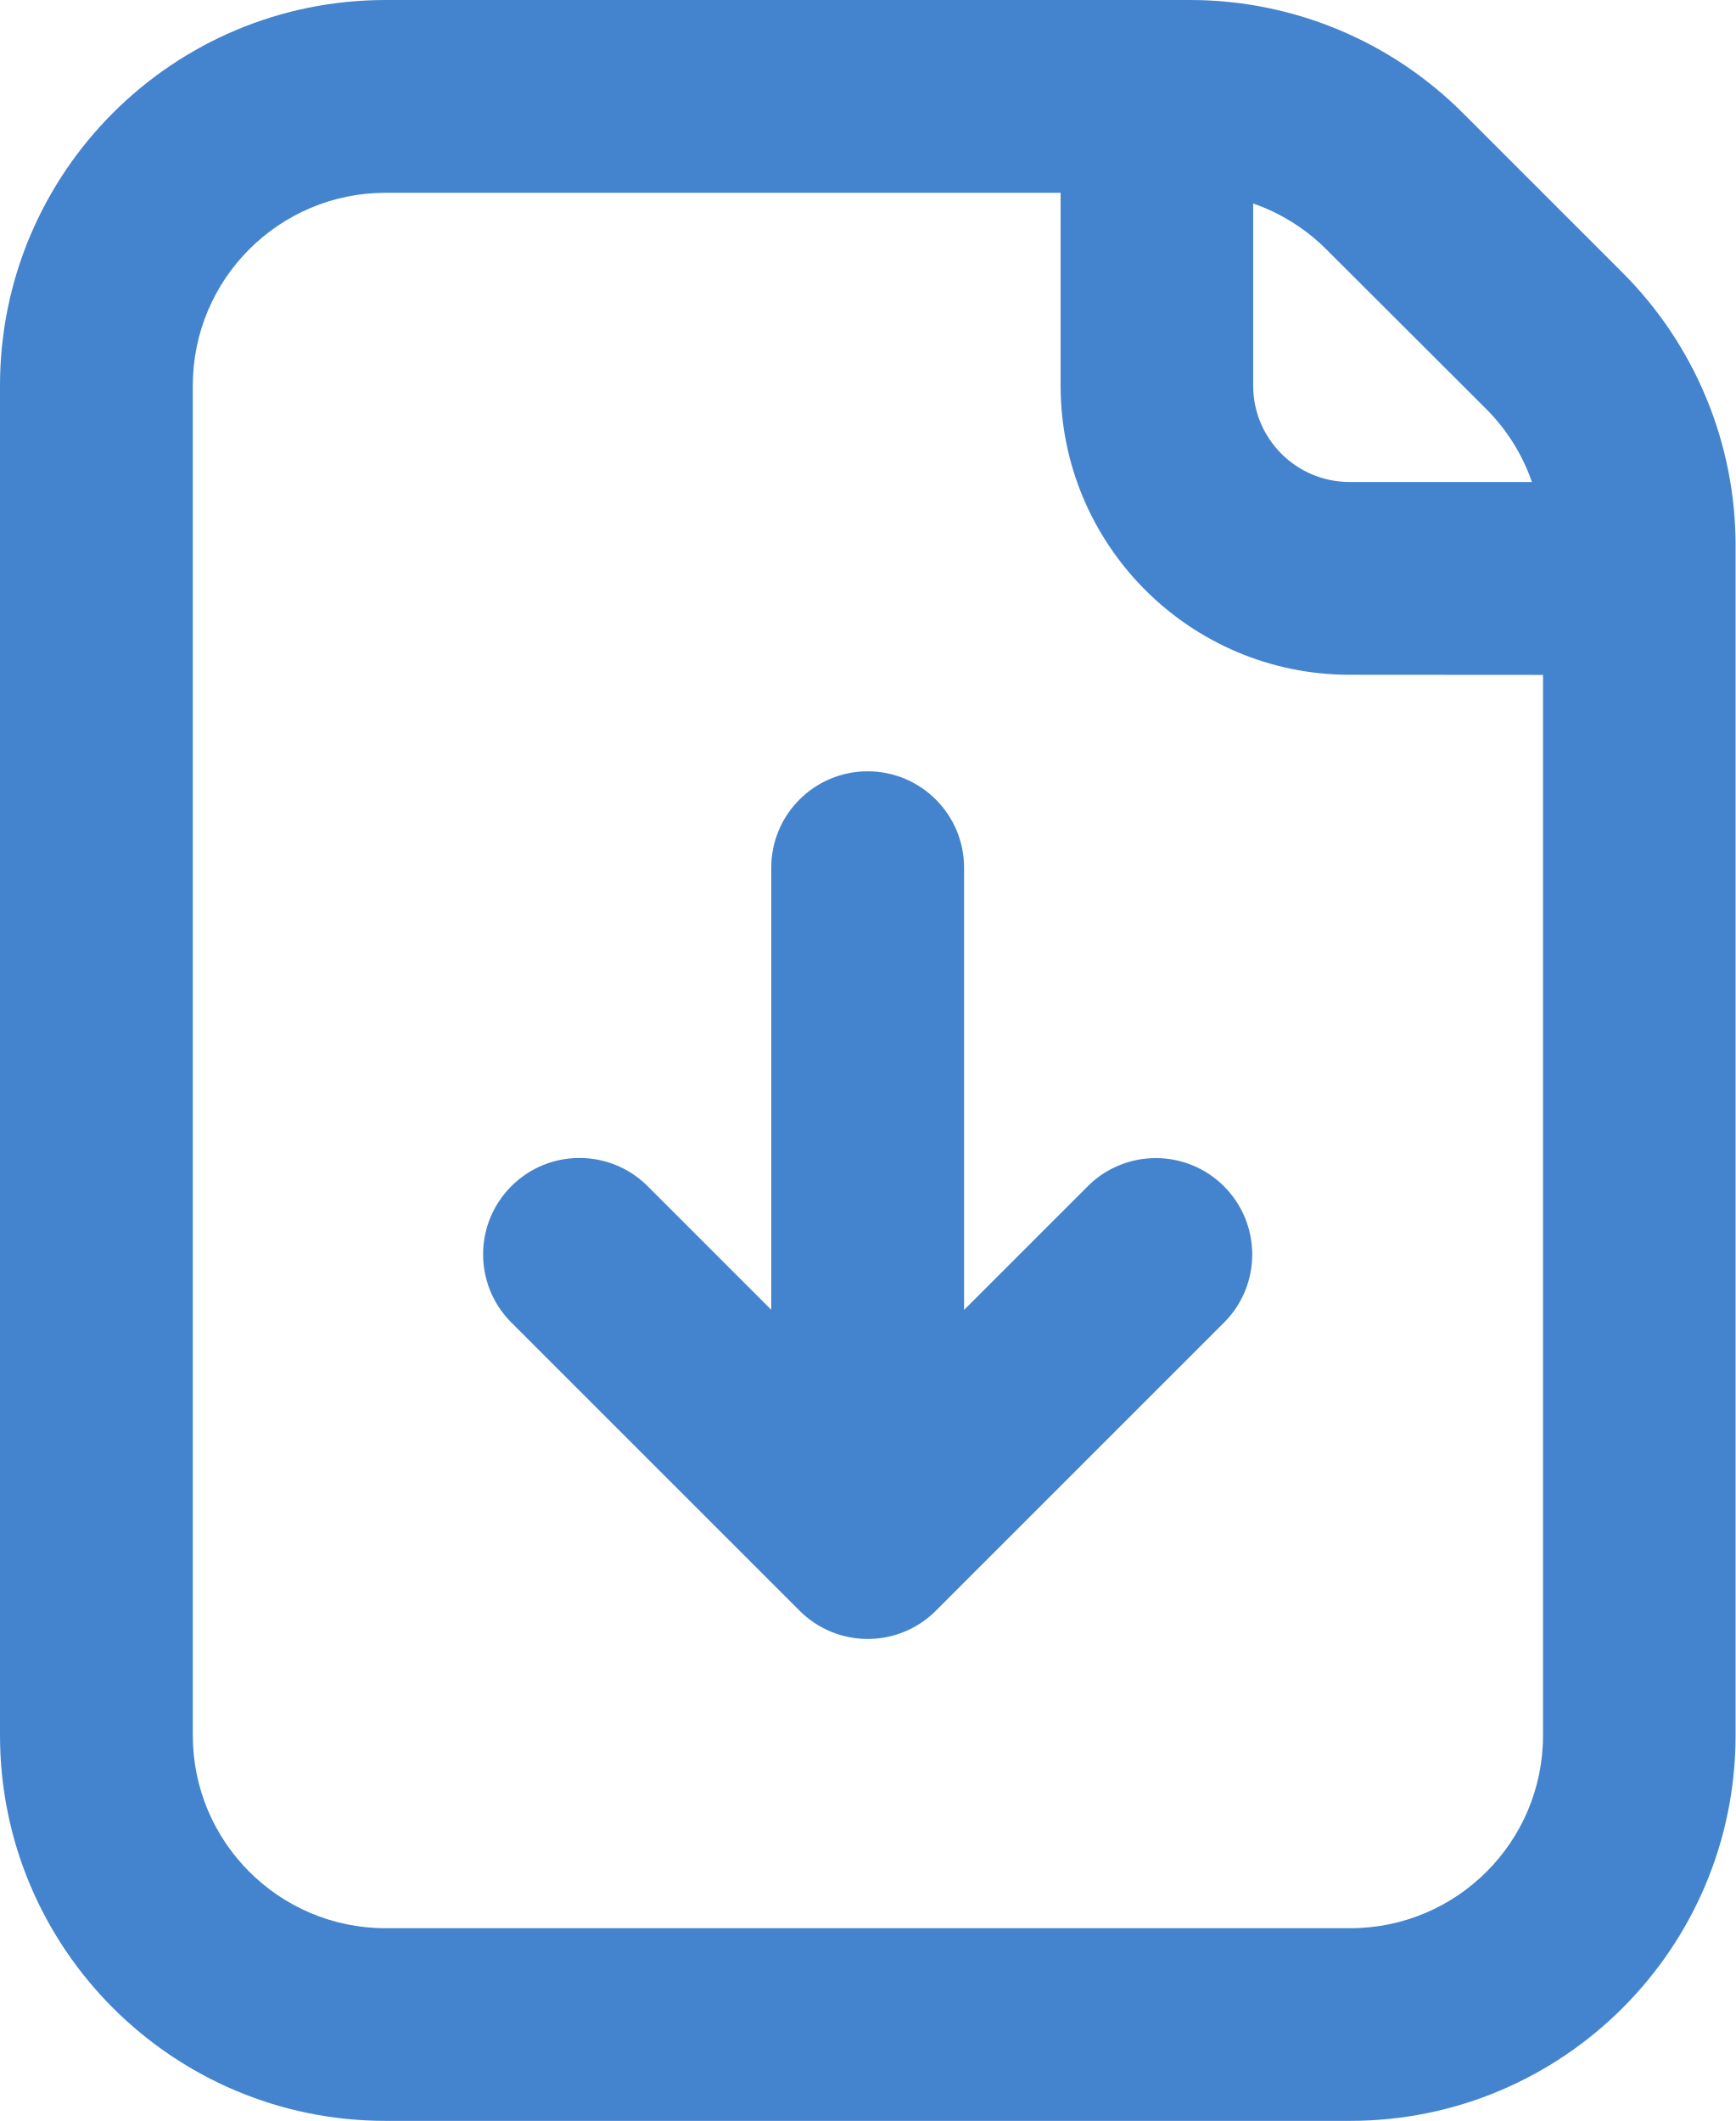
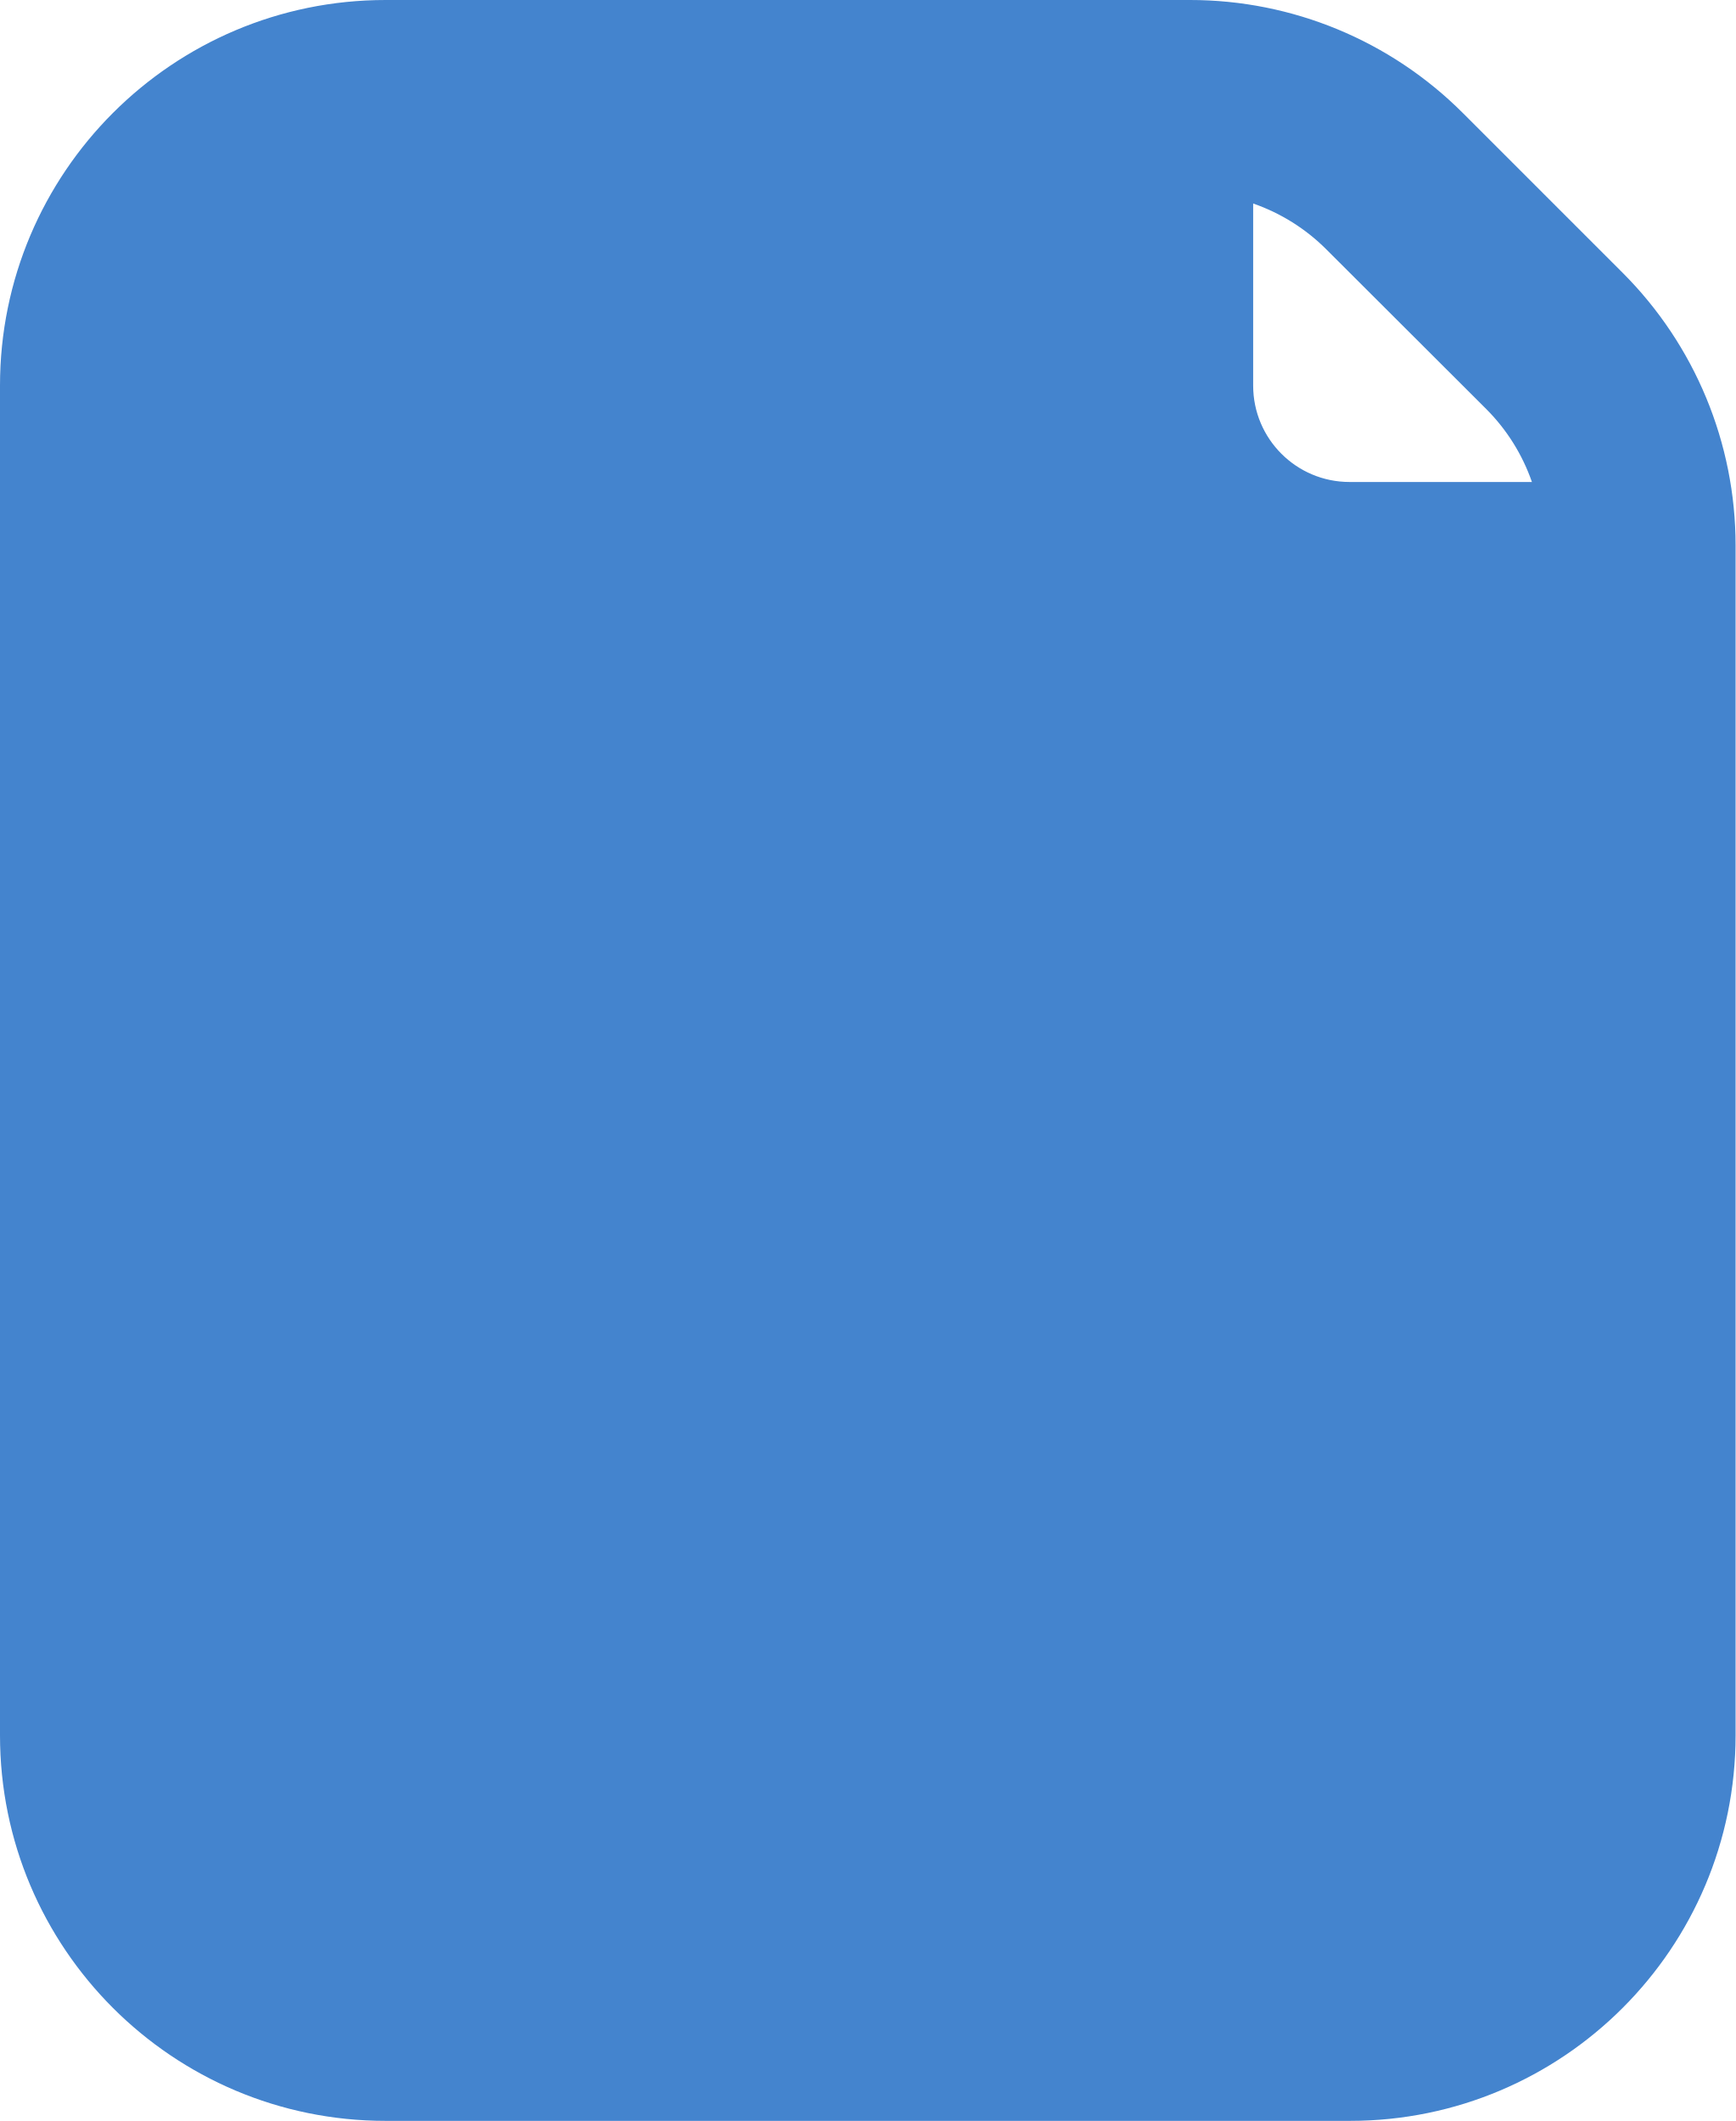
<svg xmlns="http://www.w3.org/2000/svg" width="13.609" height="16.634" viewBox="0 0 13.609 16.634">
  <g id="File_Download" data-name="File Download" transform="translate(-3 -1)">
-     <path id="Path_43670" data-name="Path 43670" d="M3,4.024A3.024,3.024,0,0,1,6.024,1h6.308a3.024,3.024,0,0,1,2.139.886l1.253,1.253a3.024,3.024,0,0,1,.886,2.138v9.332a3.024,3.024,0,0,1-3.024,3.024H6.024A3.024,3.024,0,0,1,3,14.609ZM15.1,6.293v8.317a1.512,1.512,0,0,1-1.512,1.512H6.024a1.512,1.512,0,0,1-1.512-1.512V4.024A1.512,1.512,0,0,1,6.024,2.512h5.293V4.024a2.268,2.268,0,0,0,2.268,2.268ZM15.013,4.78a1.512,1.512,0,0,0-.359-.573L13.4,2.955a1.512,1.512,0,0,0-.573-.359V4.024a.756.756,0,0,0,.756.756Z" fill="#4484ce" fill-rule="evenodd" />
+     <path id="Path_43670" data-name="Path 43670" d="M3,4.024A3.024,3.024,0,0,1,6.024,1h6.308a3.024,3.024,0,0,1,2.139.886l1.253,1.253a3.024,3.024,0,0,1,.886,2.138v9.332a3.024,3.024,0,0,1-3.024,3.024H6.024A3.024,3.024,0,0,1,3,14.609ZM15.1,6.293v8.317a1.512,1.512,0,0,1-1.512,1.512H6.024a1.512,1.512,0,0,1-1.512-1.512V4.024A1.512,1.512,0,0,1,6.024,2.512h5.293V4.024a2.268,2.268,0,0,0,2.268,2.268ZM15.013,4.78a1.512,1.512,0,0,0-.359-.573L13.4,2.955a1.512,1.512,0,0,0-.573-.359V4.024a.756.756,0,0,0,.756.756Z" fill="#4484ce" fillRule="evenodd" />
    <path id="Path_43671" data-name="Path 43671" d="M11.314,15.747a.754.754,0,0,0,.245-.164l2.268-2.268a.756.756,0,0,0-1.069-1.069l-.978.978V9.756a.756.756,0,0,0-1.512,0v3.467l-.978-.978a.756.756,0,0,0-1.069,1.069l2.268,2.268A.756.756,0,0,0,11.314,15.747Z" transform="translate(-1.22 -1.951)" fill="#4484ce" />
  </g>
</svg>
